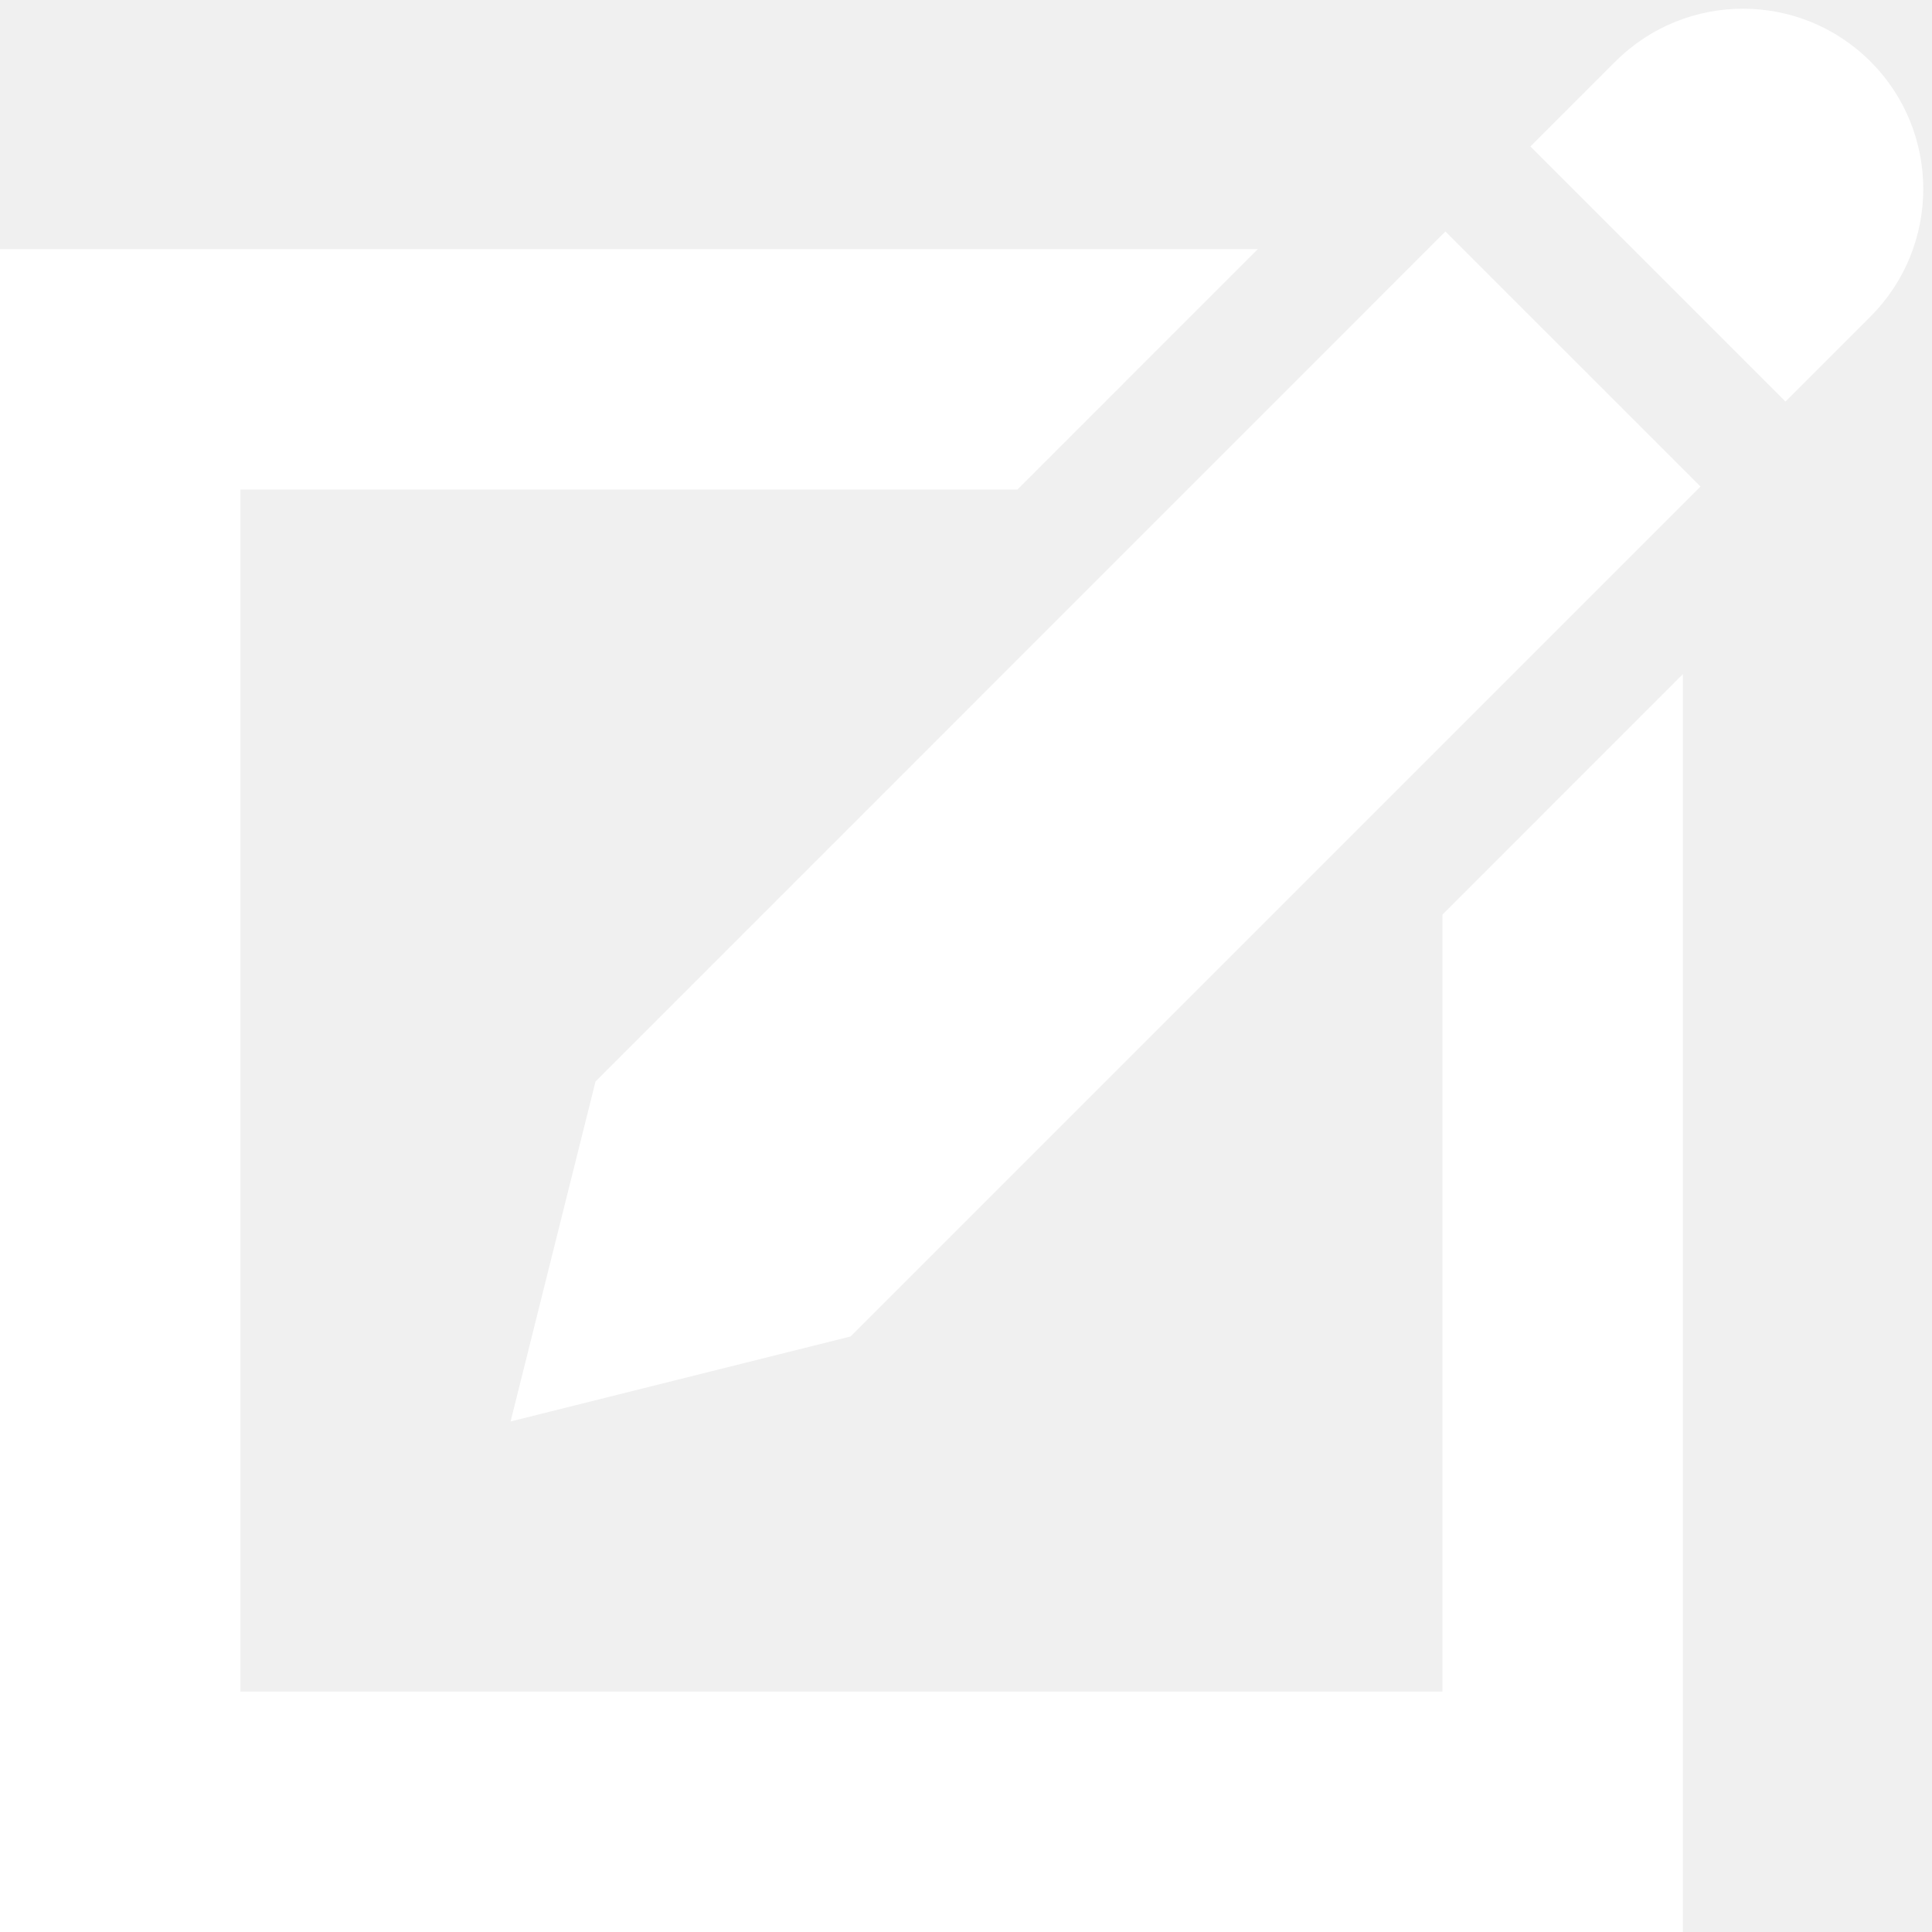
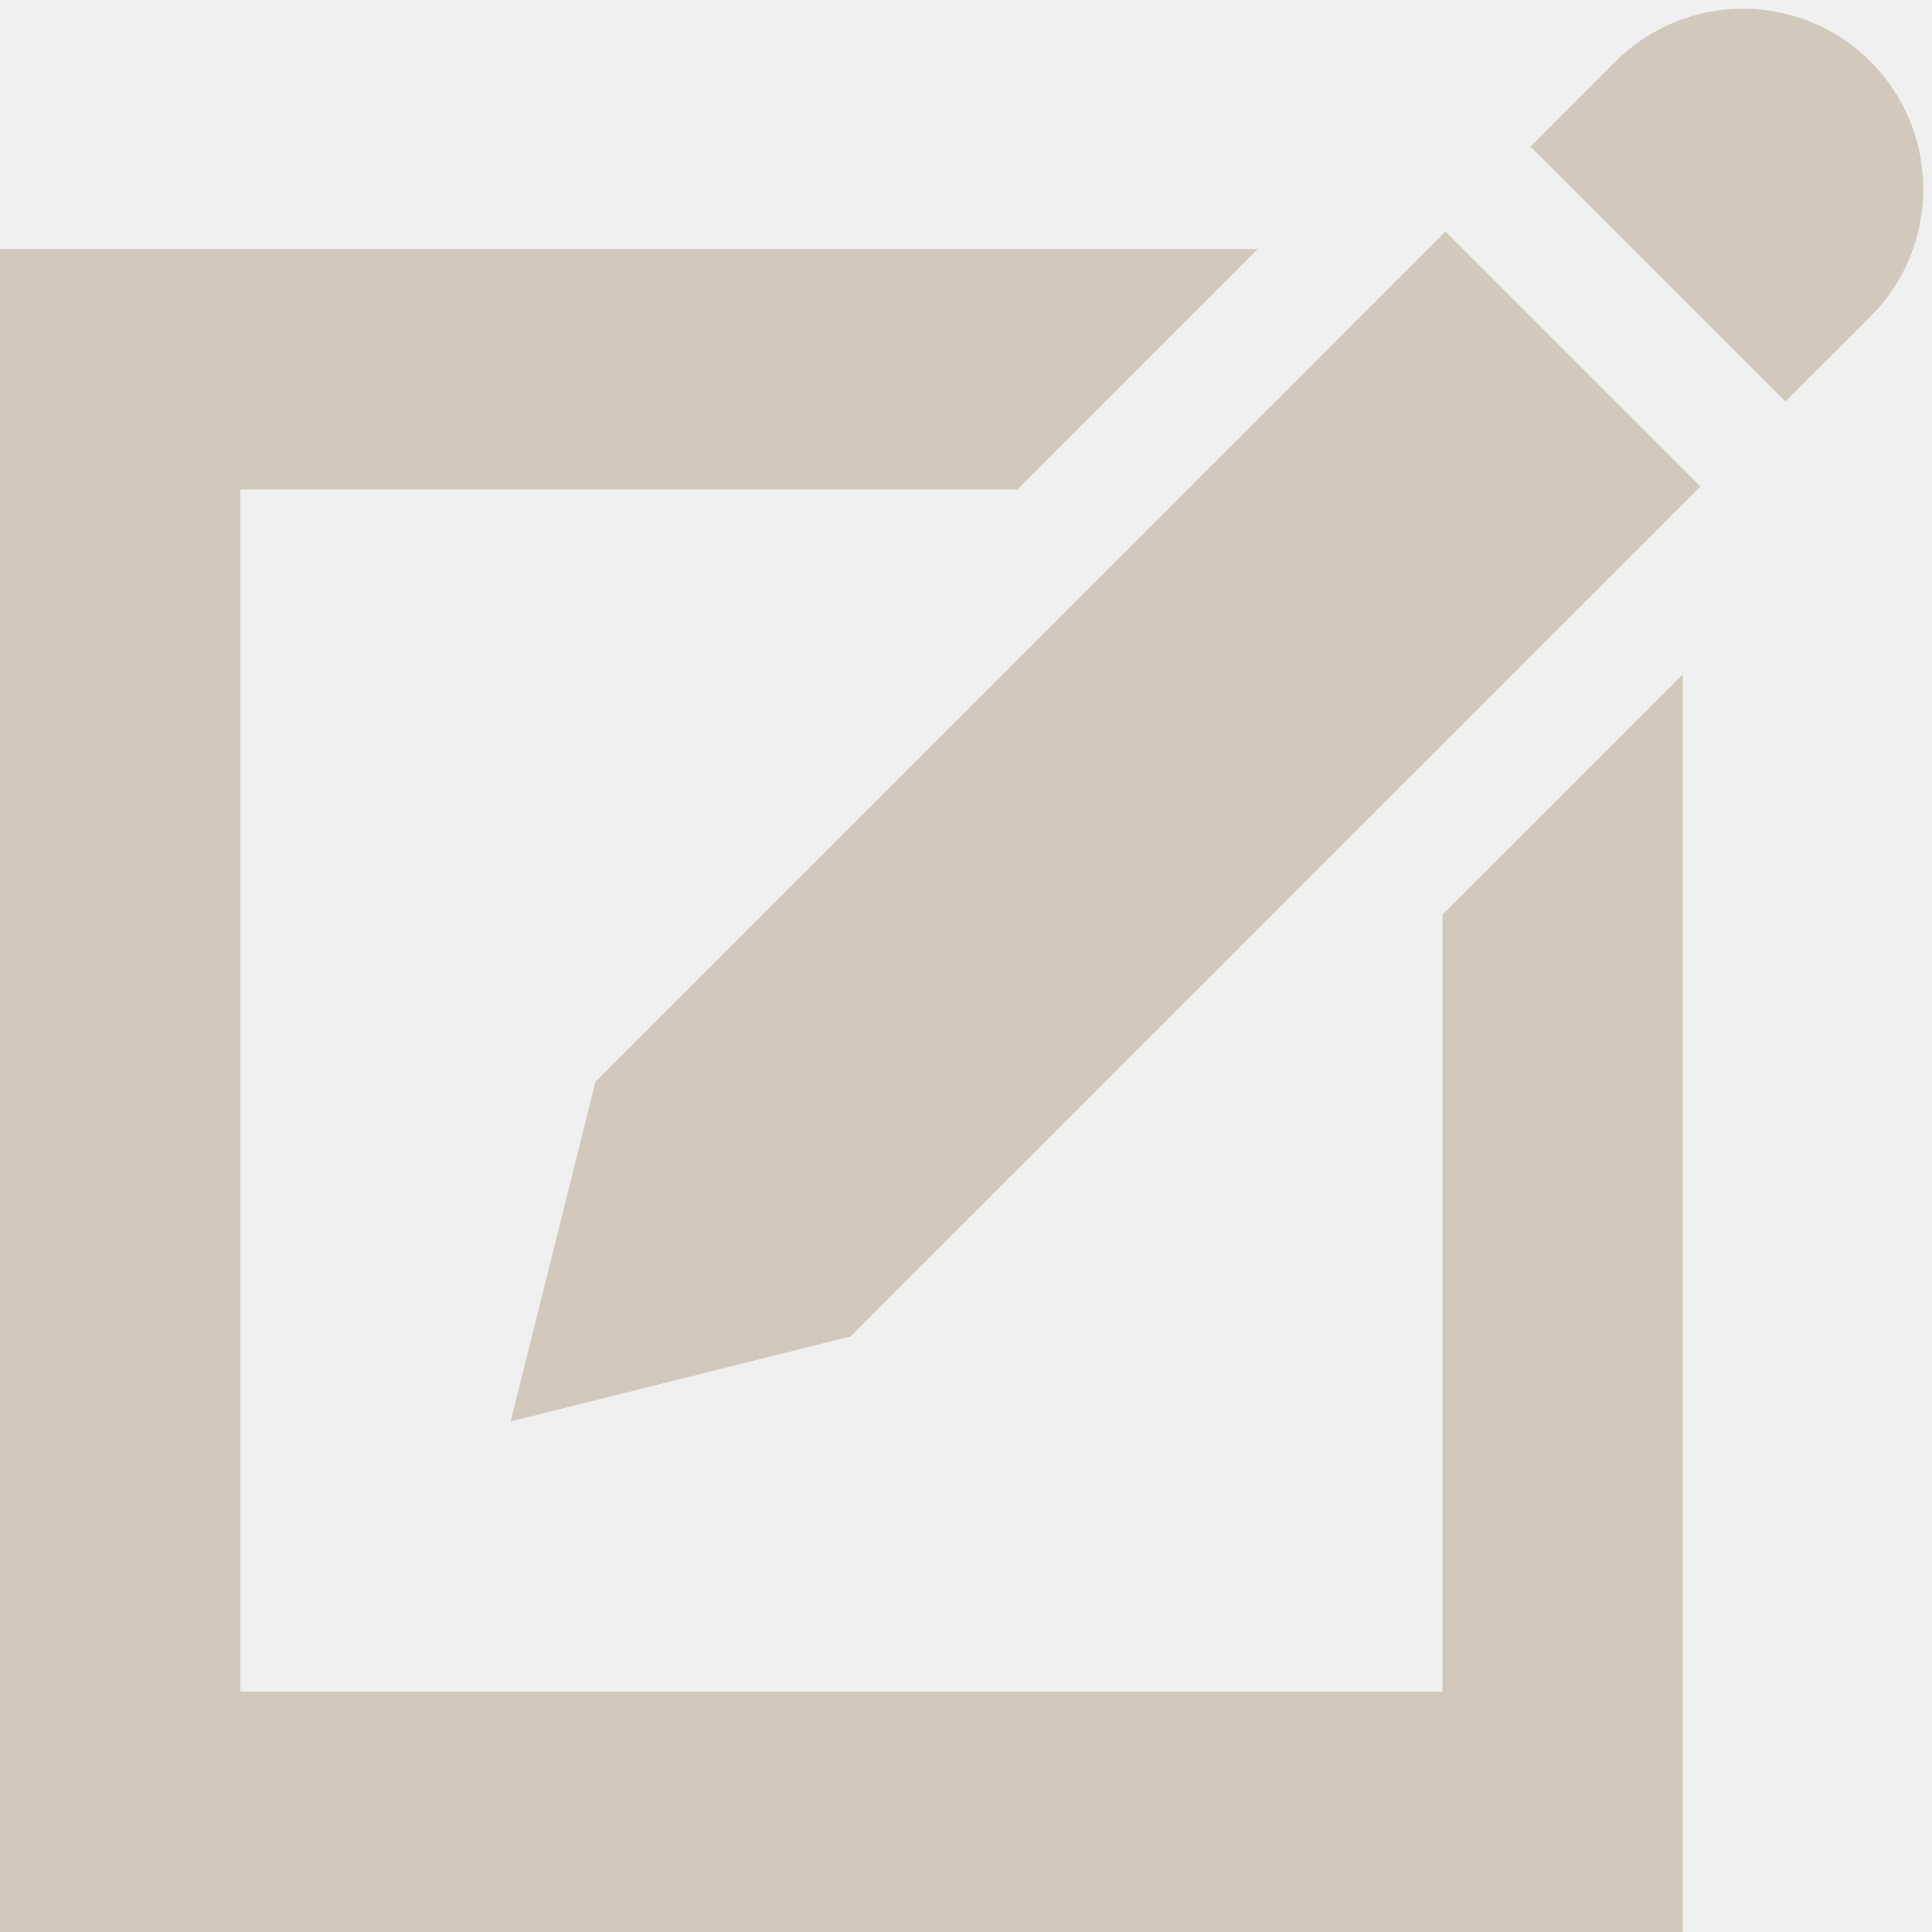
<svg xmlns="http://www.w3.org/2000/svg" version="1.1" id="Слой_1" x="0px" y="0px" width="1000px" height="1000px" viewBox="0 0 1000 1000" enable-background="new 0 0 1000 1000" xml:space="preserve">
-   <path fill="#fff" d="M968.161,31.839c36.456,36.456,36.396,95.547,0,132.003l-43.991,43.991L792.138,75.83l43.991-43.991  C872.583-4.586,931.704-4.617,968.161,31.839z M308.238,559.79l-43.96,175.963l175.963-43.991l439.938-439.938L748.147,119.821  L308.238,559.79z M746.627,473.387v402.175H124.438V253.373h402.204l124.407-124.438H0V1000h871.064V348.918L746.627,473.387z" />
+   <path fill="#d1cabc" d="M968.161,31.839c36.456,36.456,36.396,95.547,0,132.003l-43.991,43.991L792.138,75.83l43.991-43.991  C872.583-4.586,931.704-4.617,968.161,31.839z M308.238,559.79l-43.96,175.963l175.963-43.991l439.938-439.938L748.147,119.821  L308.238,559.79z M746.627,473.387v402.175H124.438V253.373h402.204l124.407-124.438H0V1000h871.064V348.918L746.627,473.387z" />
</svg>
